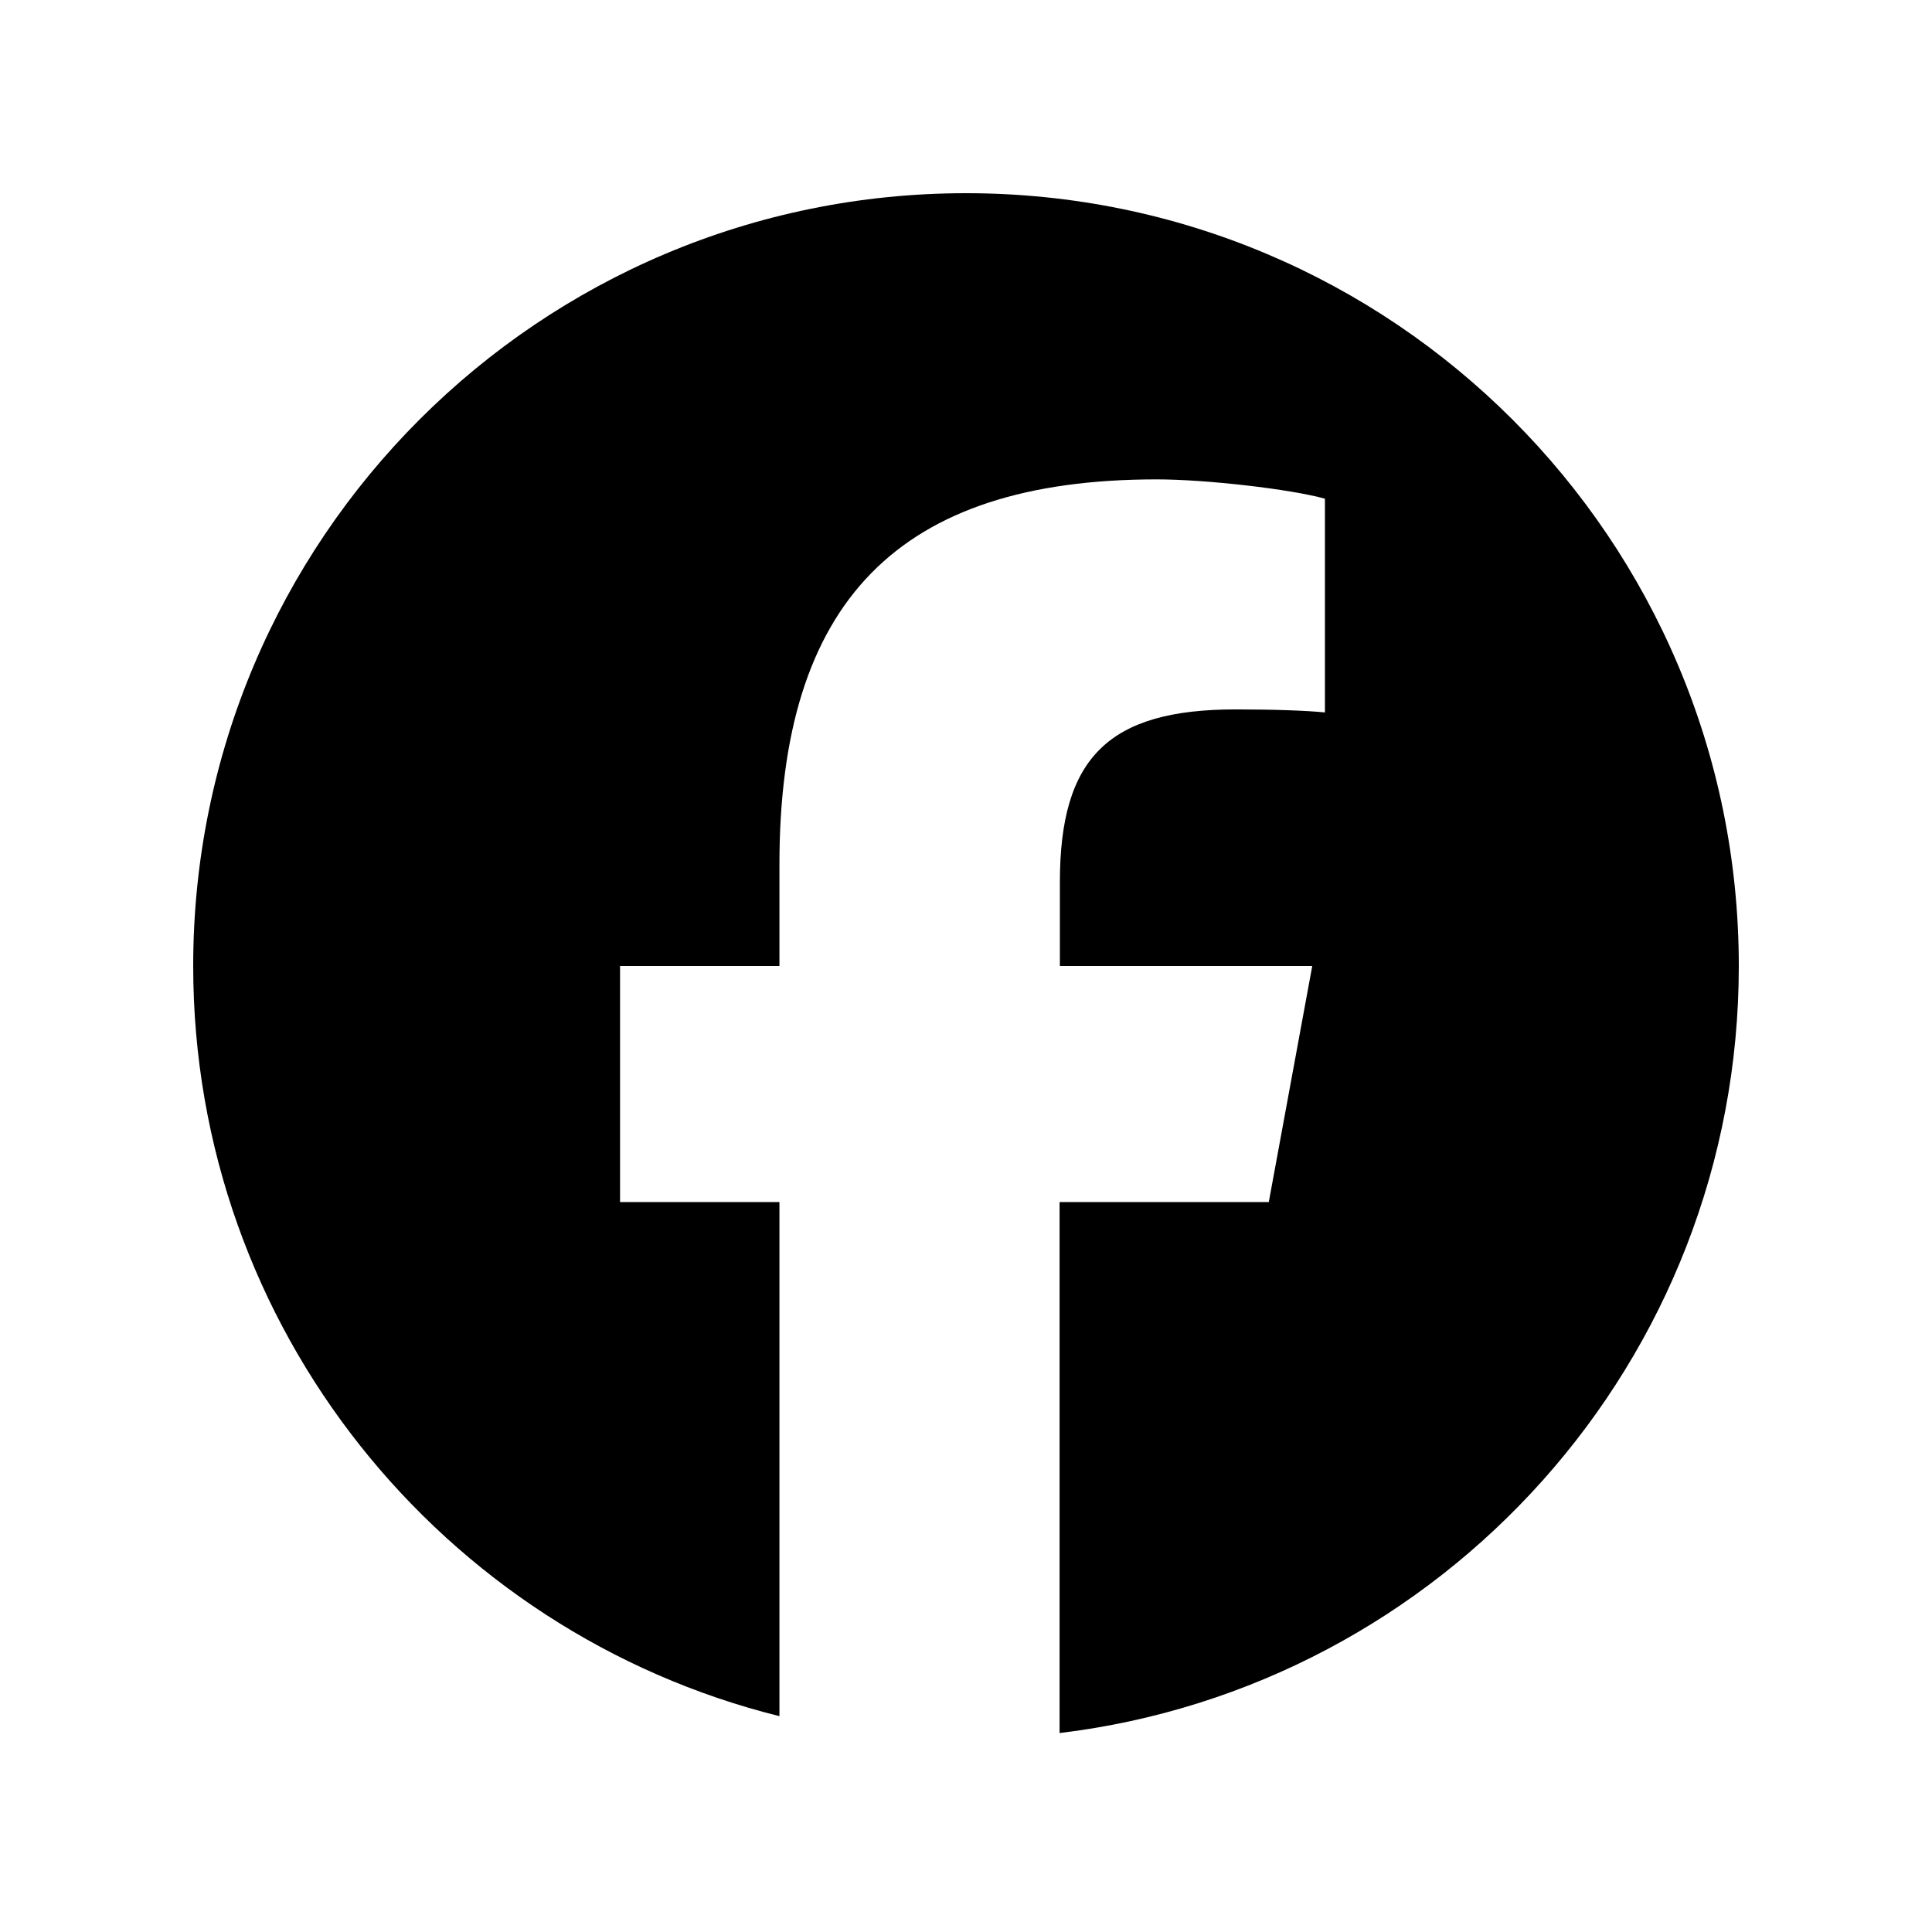
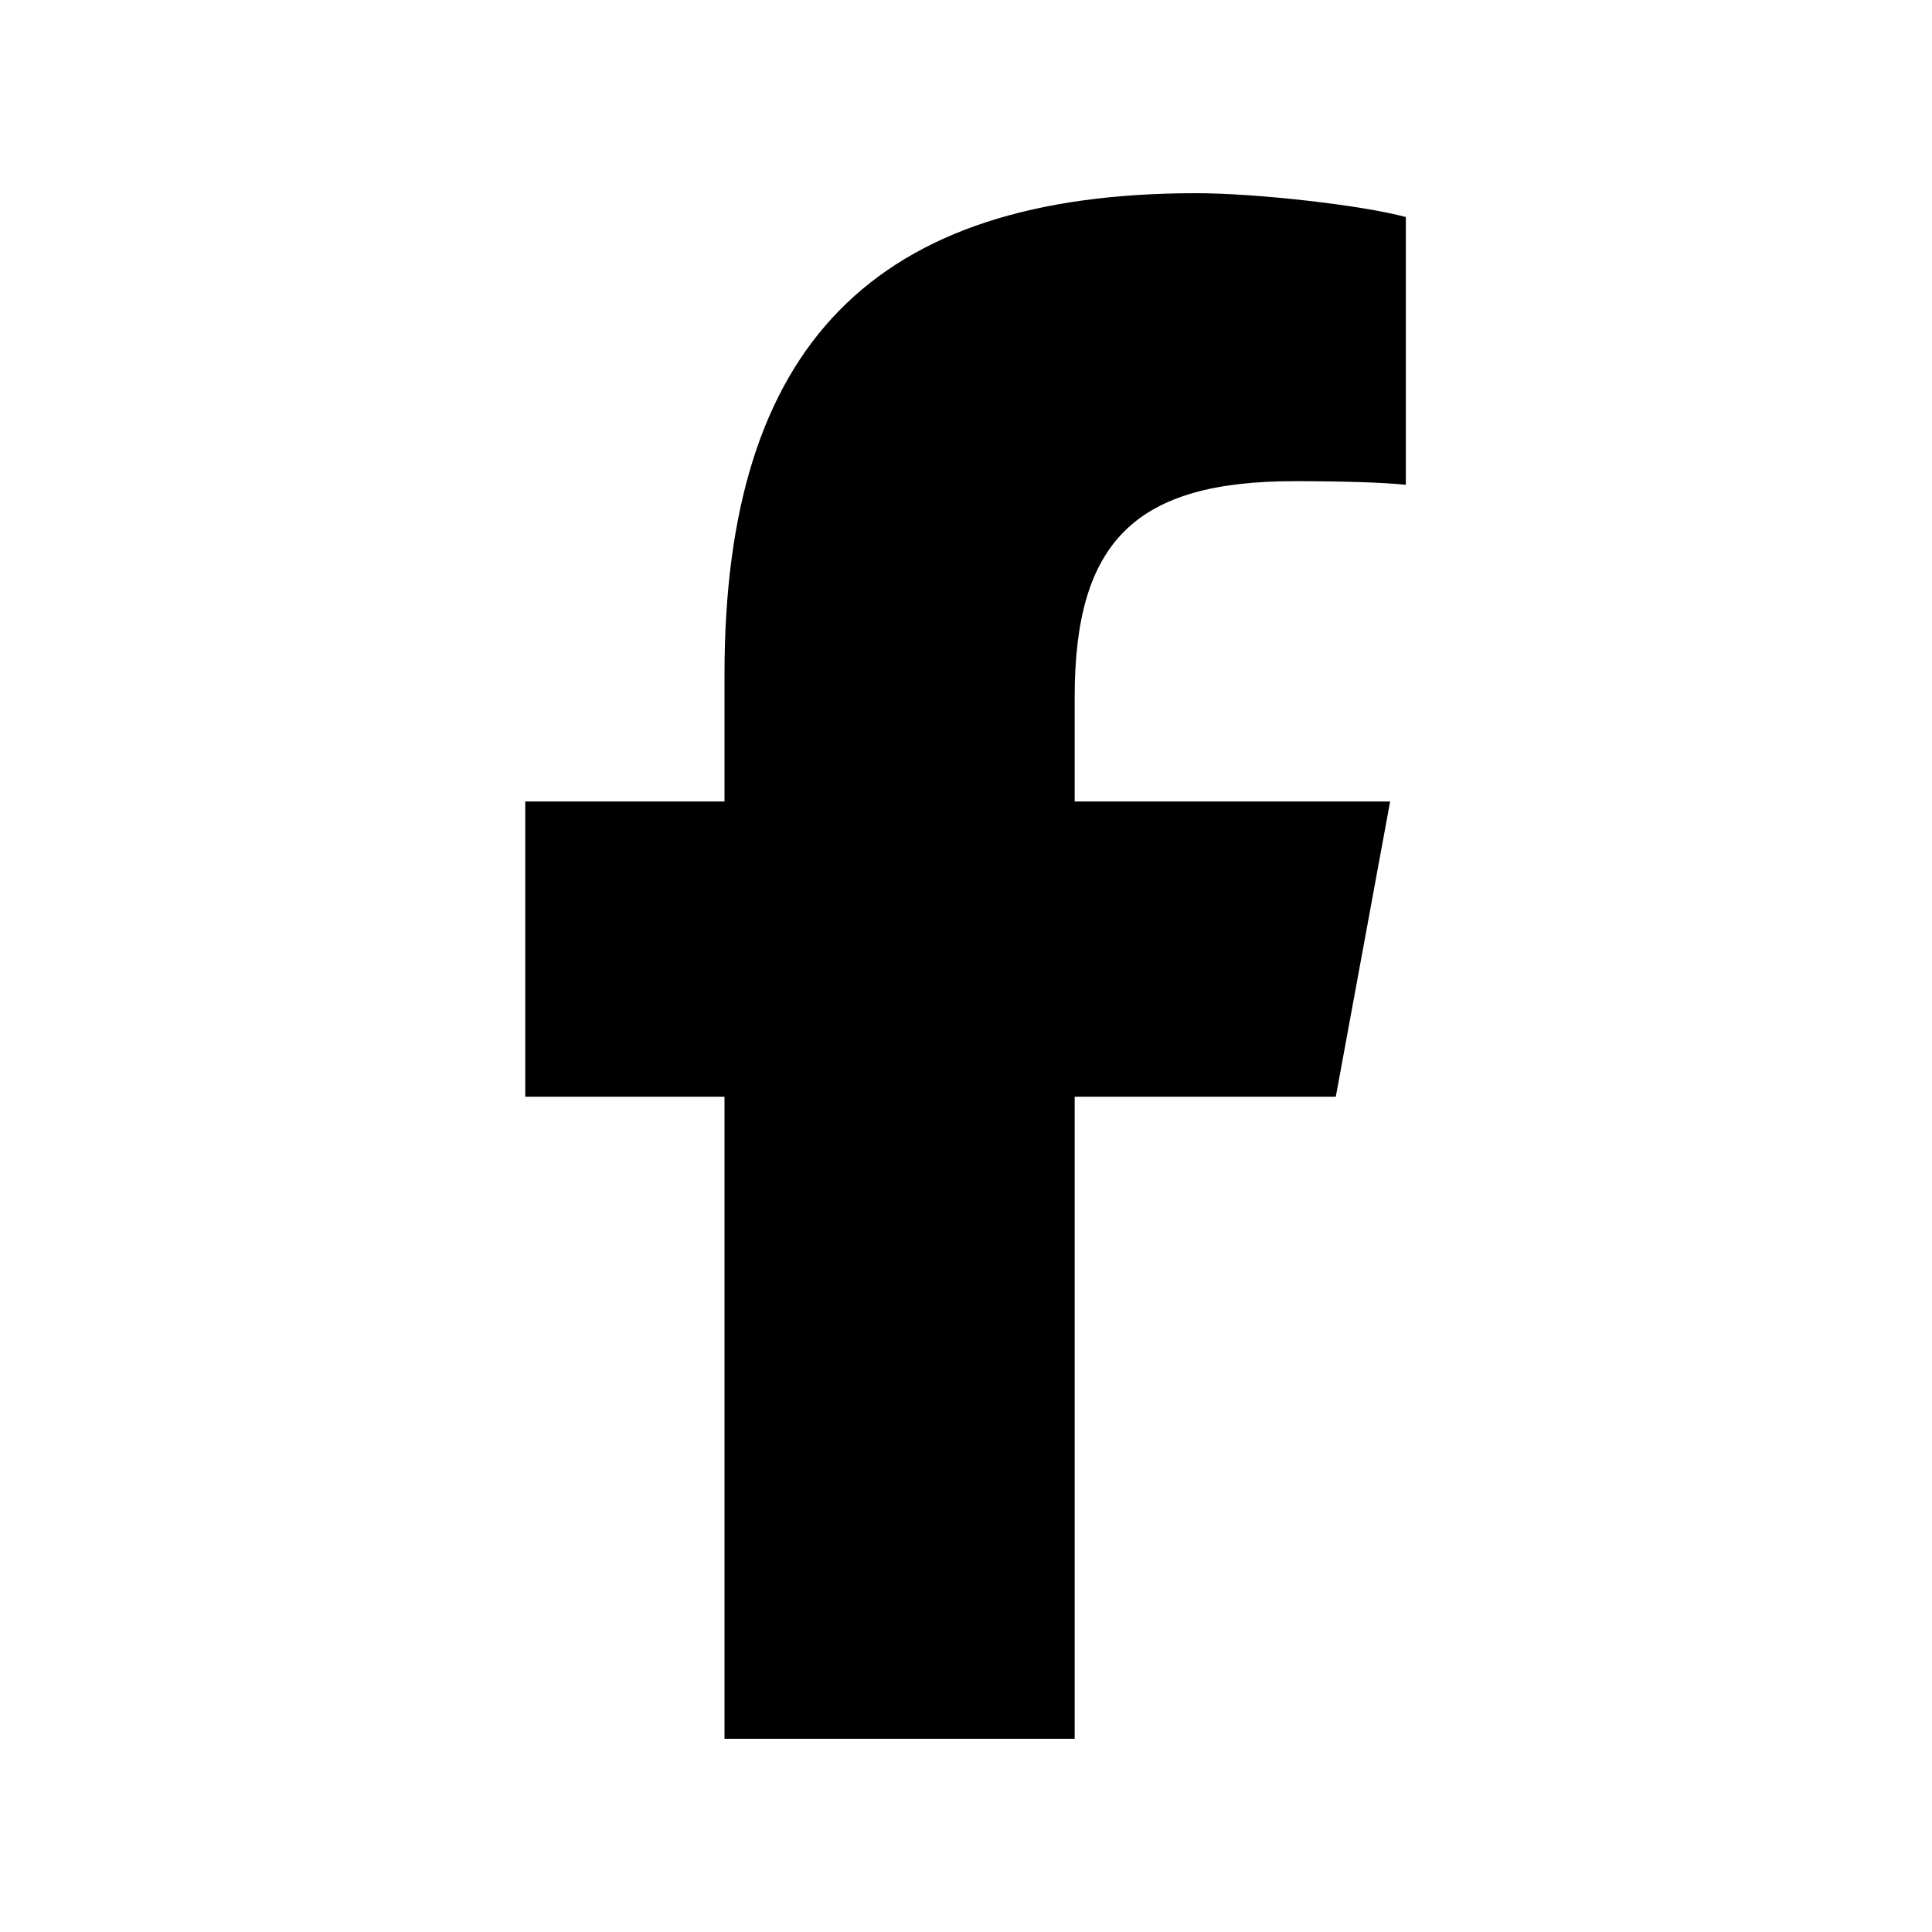
<svg xmlns="http://www.w3.org/2000/svg" viewBox="0 0 640 640">
-   <path d="M576 320C576 178.6 461.4 64 320 64C178.6 64 64 178.6 64 320C64 440 146.7 540.8 258.2 568.5L258.2 398.2L205.4 398.2L205.4 320L258.2 320L258.2 286.3C258.2 199.2 297.6 158.8 383.2 158.8C399.4 158.8 427.4 162 438.9 165.2L438.9 236C432.9 235.4 422.4 235 409.3 235C367.3 235 351.1 250.9 351.1 292.2L351.1 320L434.7 320L420.3 398.2L351 398.2L351 574.1C477.8 558.8 576 450.9 576 320z" />
+   <path d="M240 363.3L240 576L356 576L356 363.3L442.5 363.3L460.5 265.5L356 265.5L356 230.9C356 179.2 376.3 159.4 428.7 159.4C445 159.4 458.1 159.8 465.7 160.6L465.7 71.9C451.4 68 416.4 64 396.2 64C289.3 64 240 114.5 240 223.4L240 265.5L174 265.5L174 363.3L240 363.3z" />
</svg>
